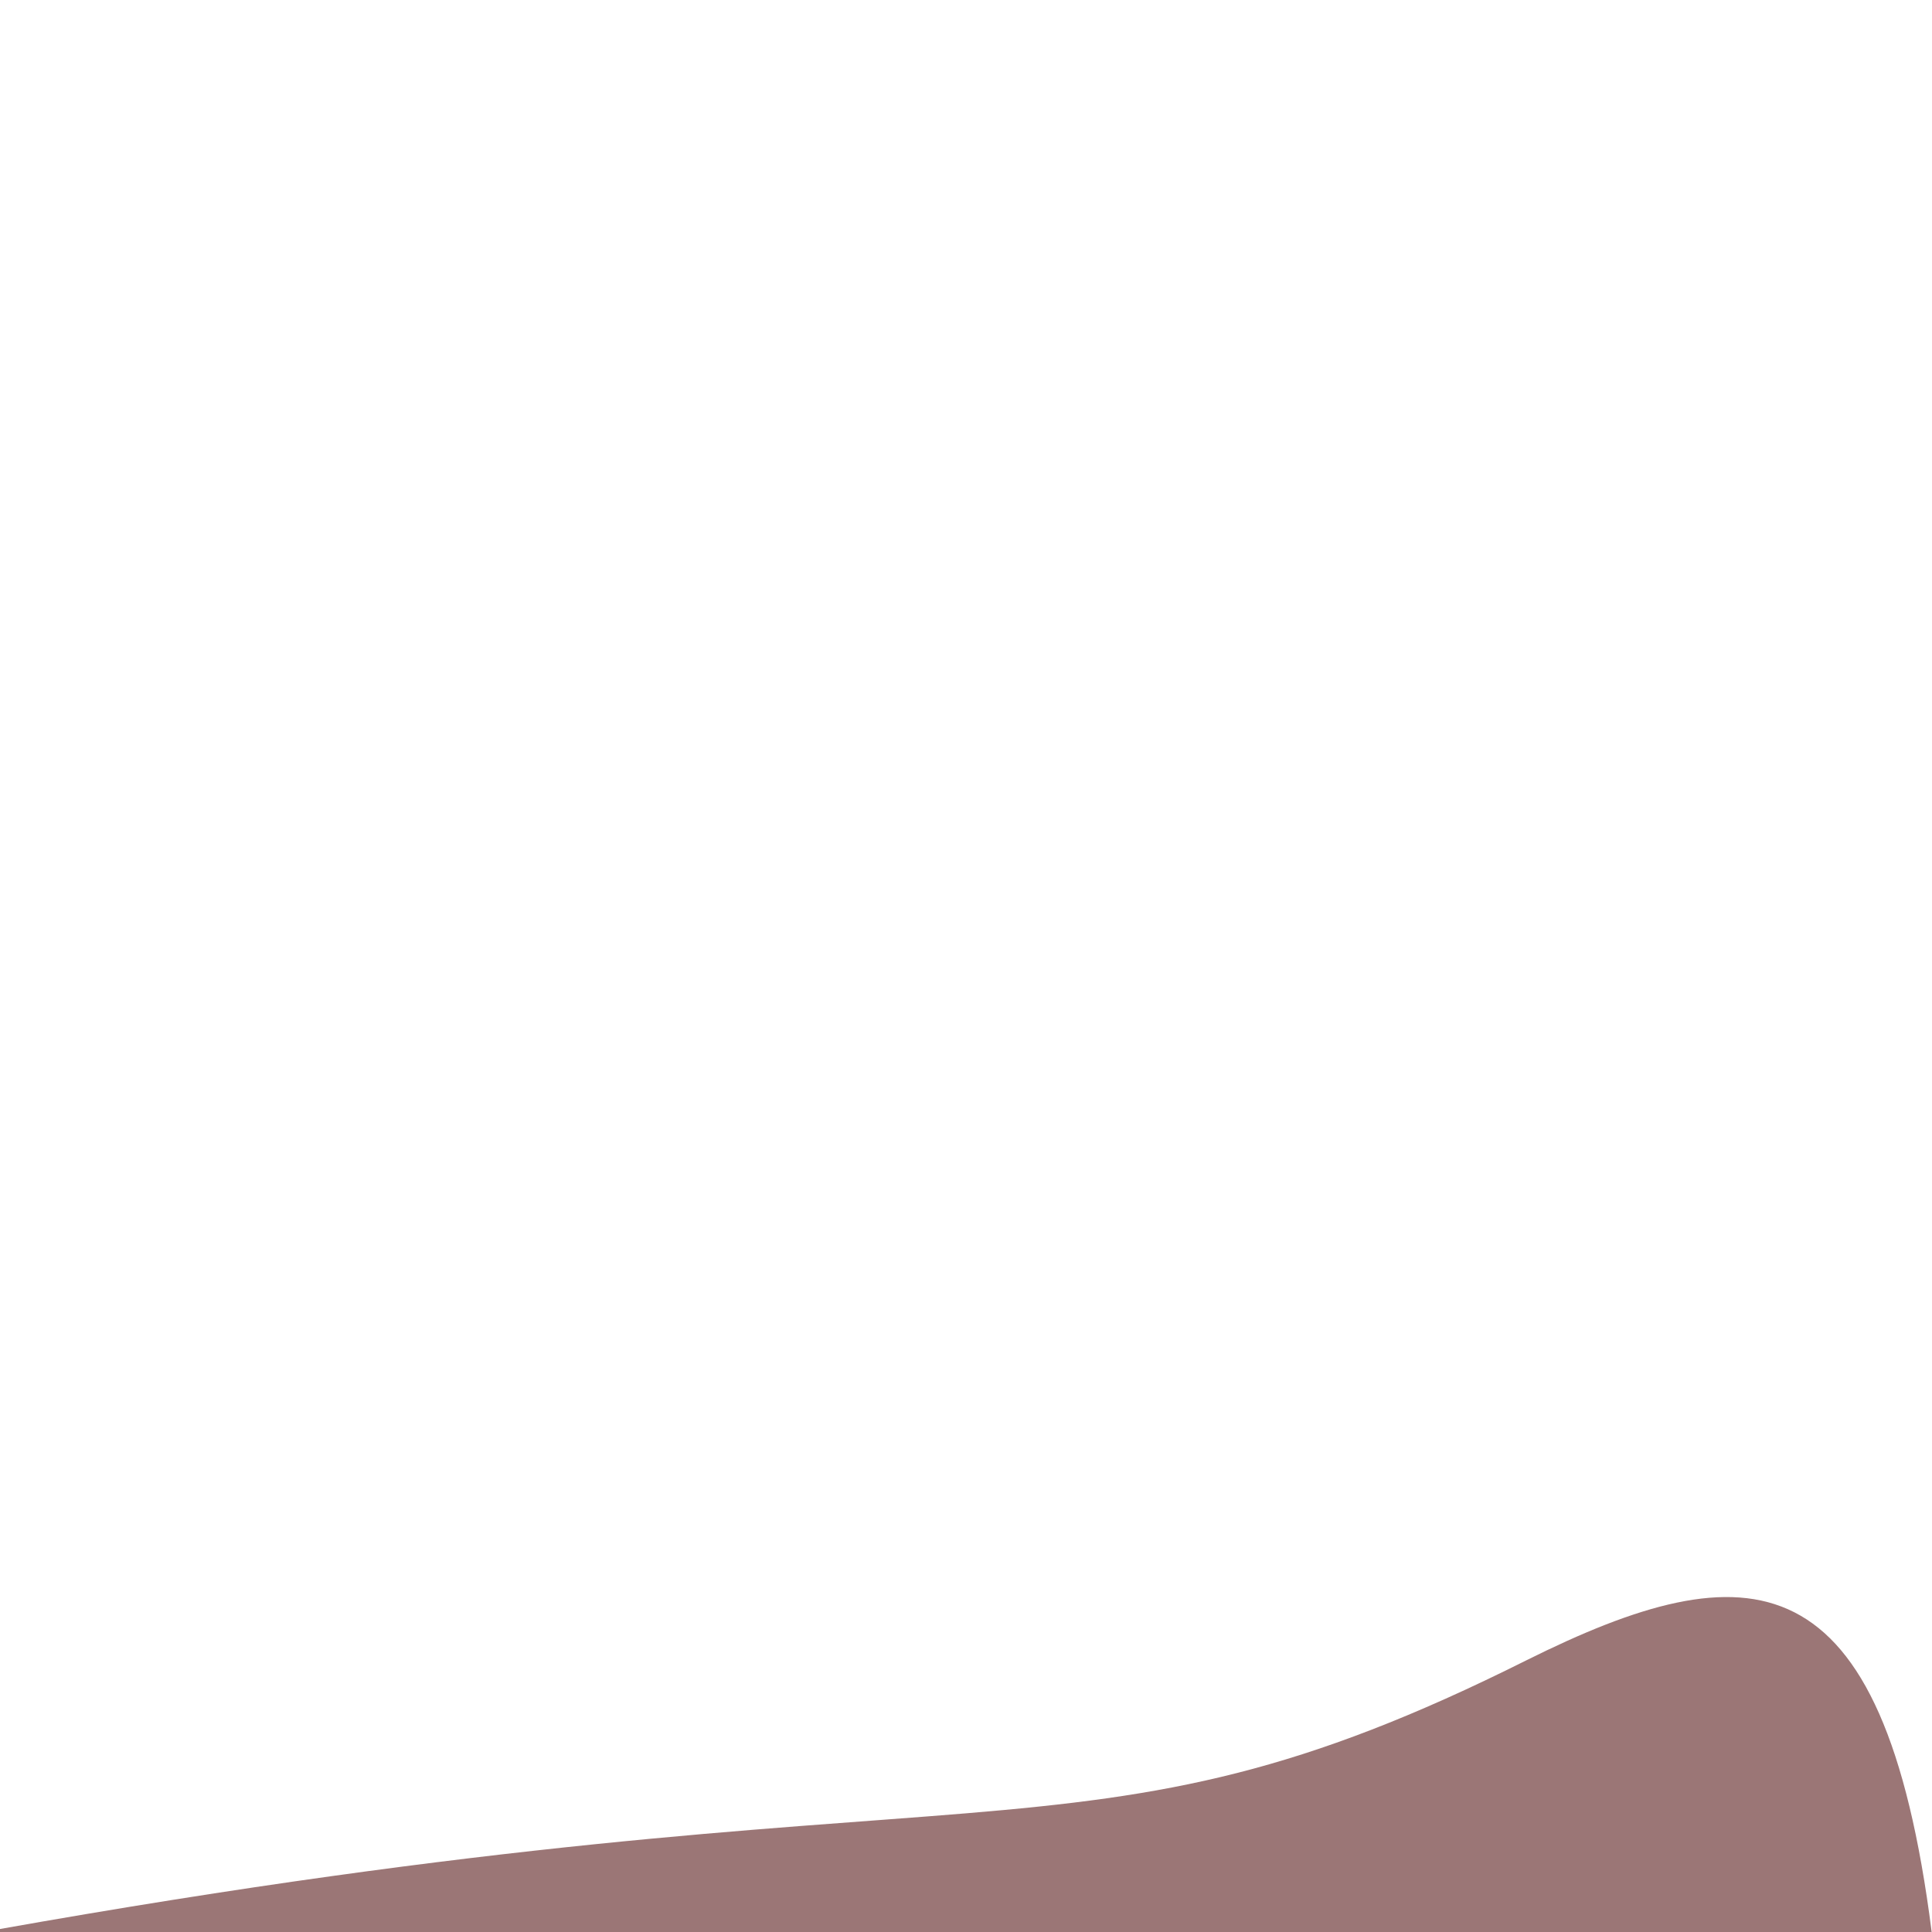
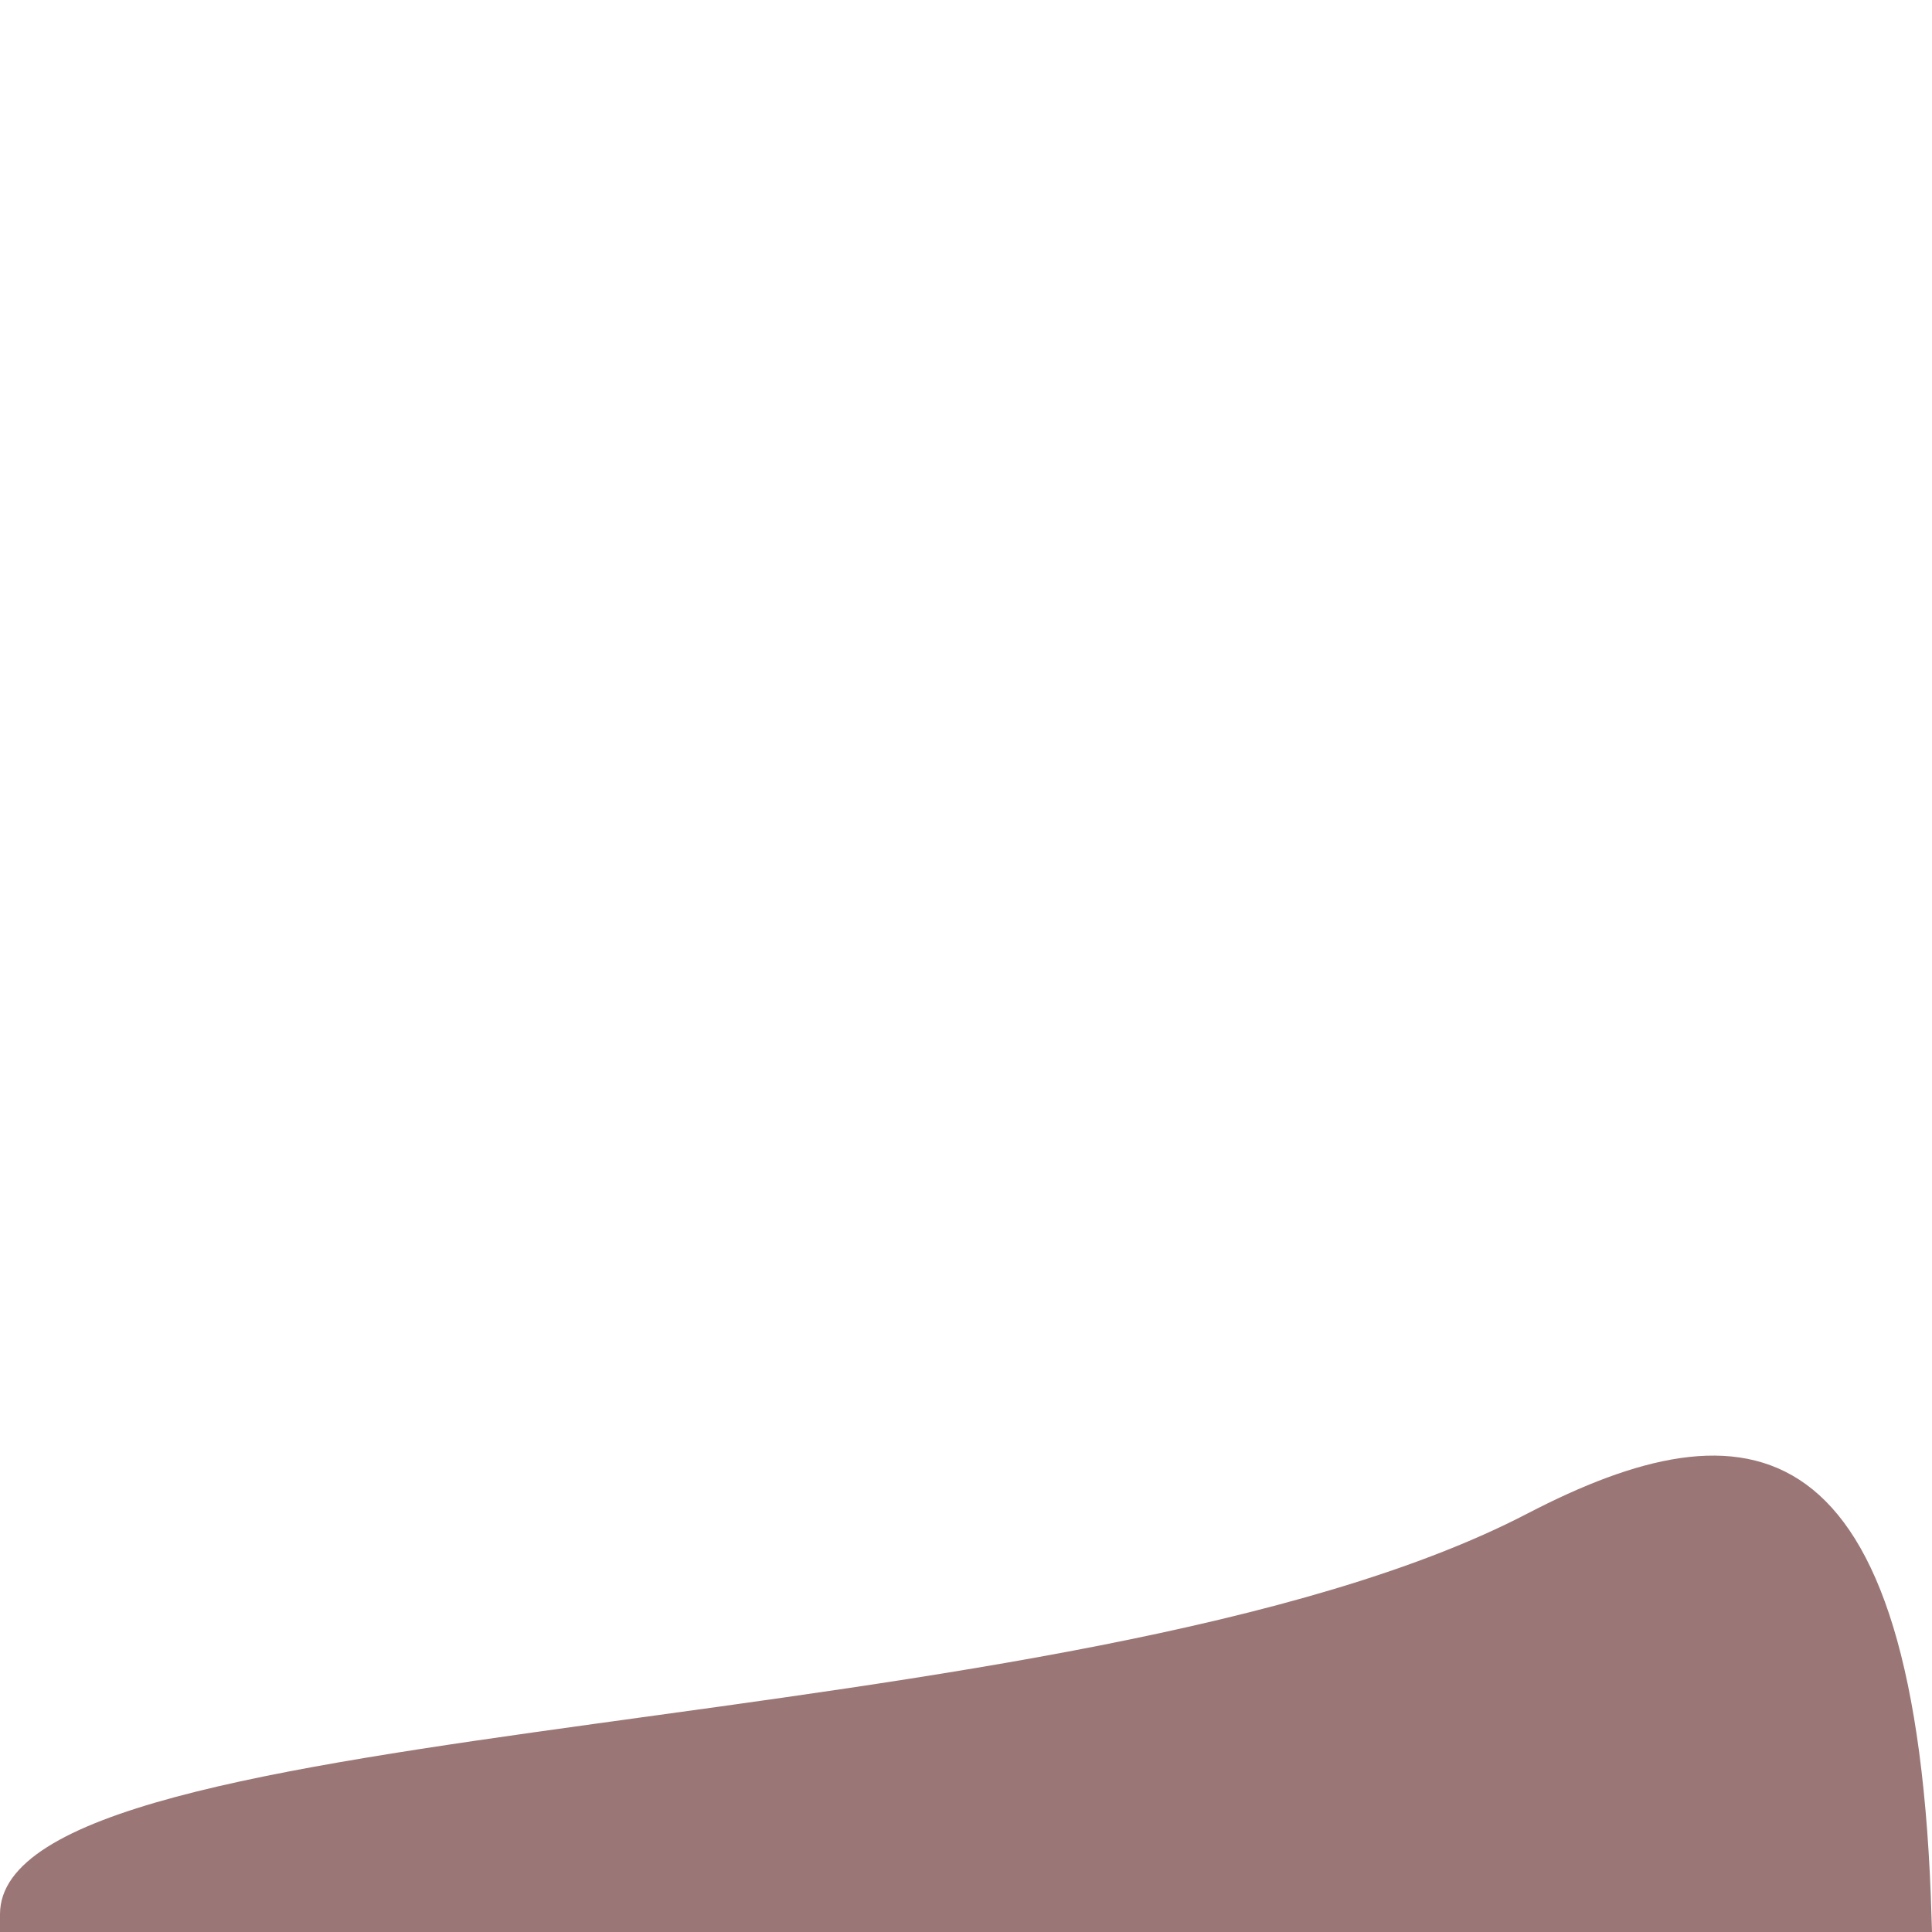
<svg xmlns="http://www.w3.org/2000/svg" version="1.1" id="Layer_1" x="0px" y="0px" viewBox="0 0 500 500" style="enable-background:new 0 0 500 500;" xml:space="preserve">
  <style type="text/css">
	.st0{fill:#9B7676;}
</style>
-   <path id="XMLID_2_" class="st0" d="M499.9,499.9c-12.5-98.1-47.3-98.9-104.9-70.2c-117.3,58.7-137,23.6-396,69.7c0,14.4,0,1.6,0,1.6  h501L499.9,499.9z" />
+   <path id="XMLID_2_" class="st0" d="M499.9,496.9c-3.6-131.1-48.2-134.5-104.6-105.2C279.1,452.2,0,441.7,0,495.4c0,3.5,0,4.6,0,4.6  h500L499.9,496.9z" />
</svg>
